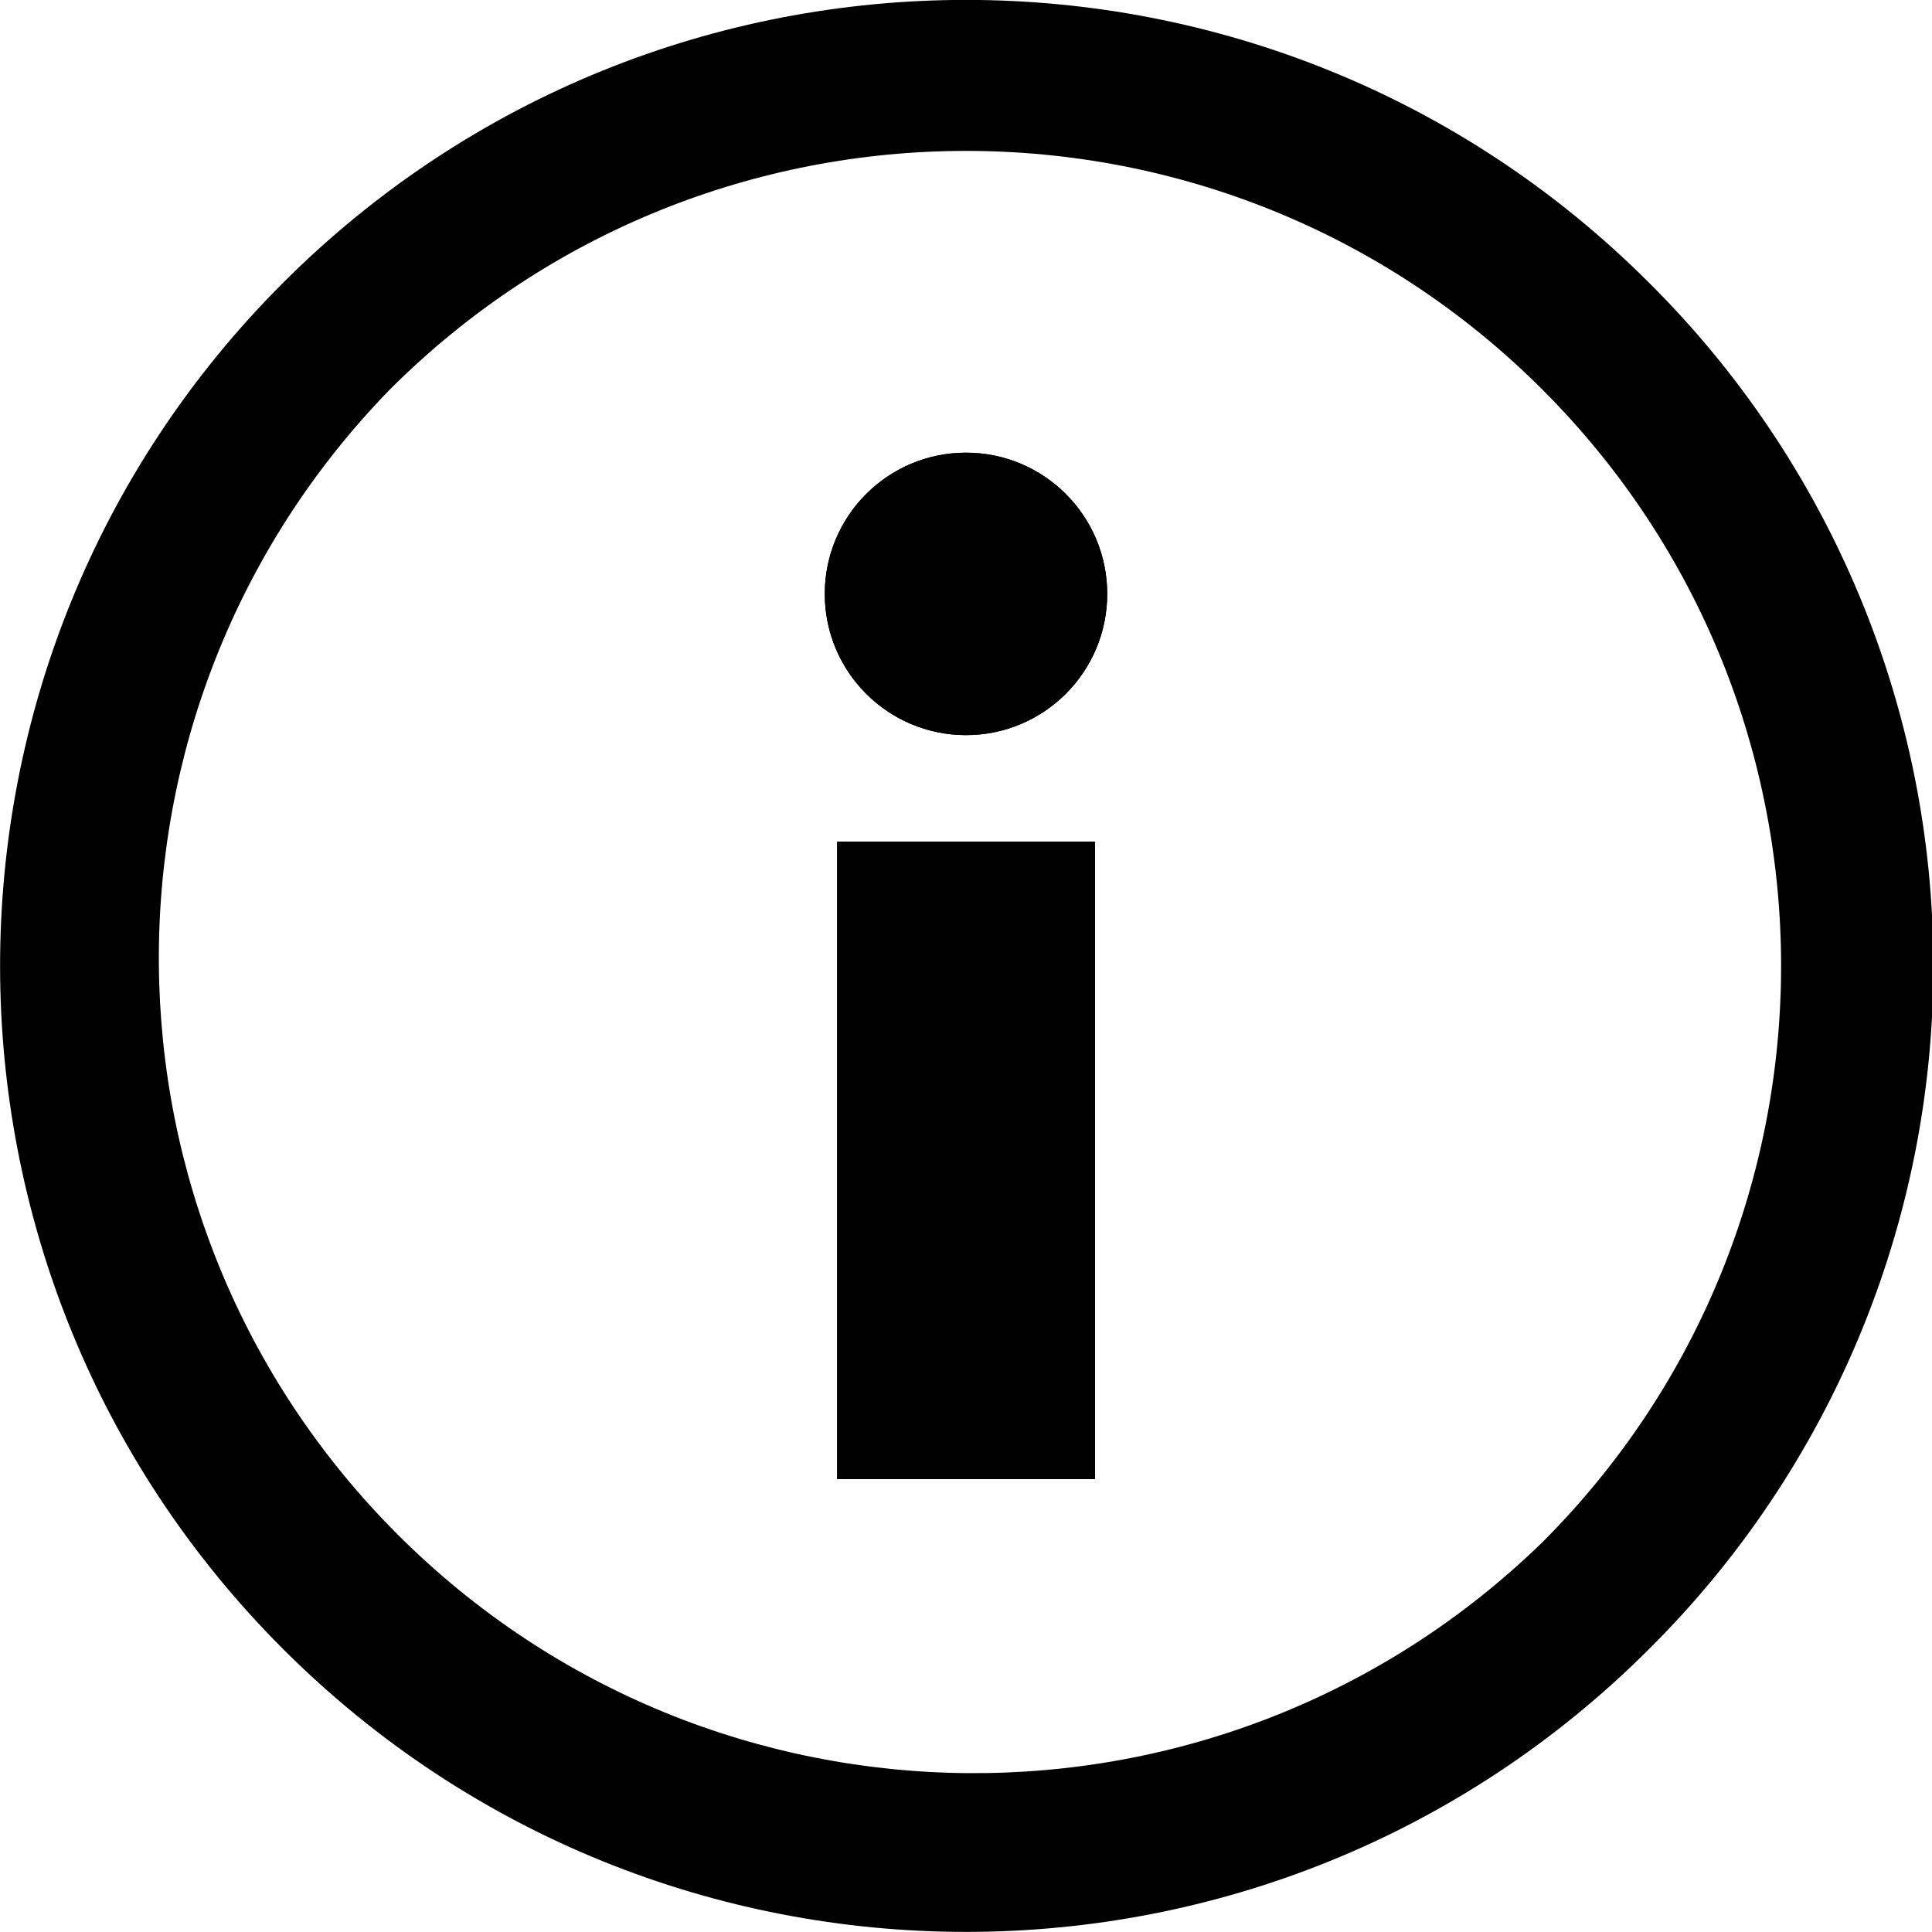
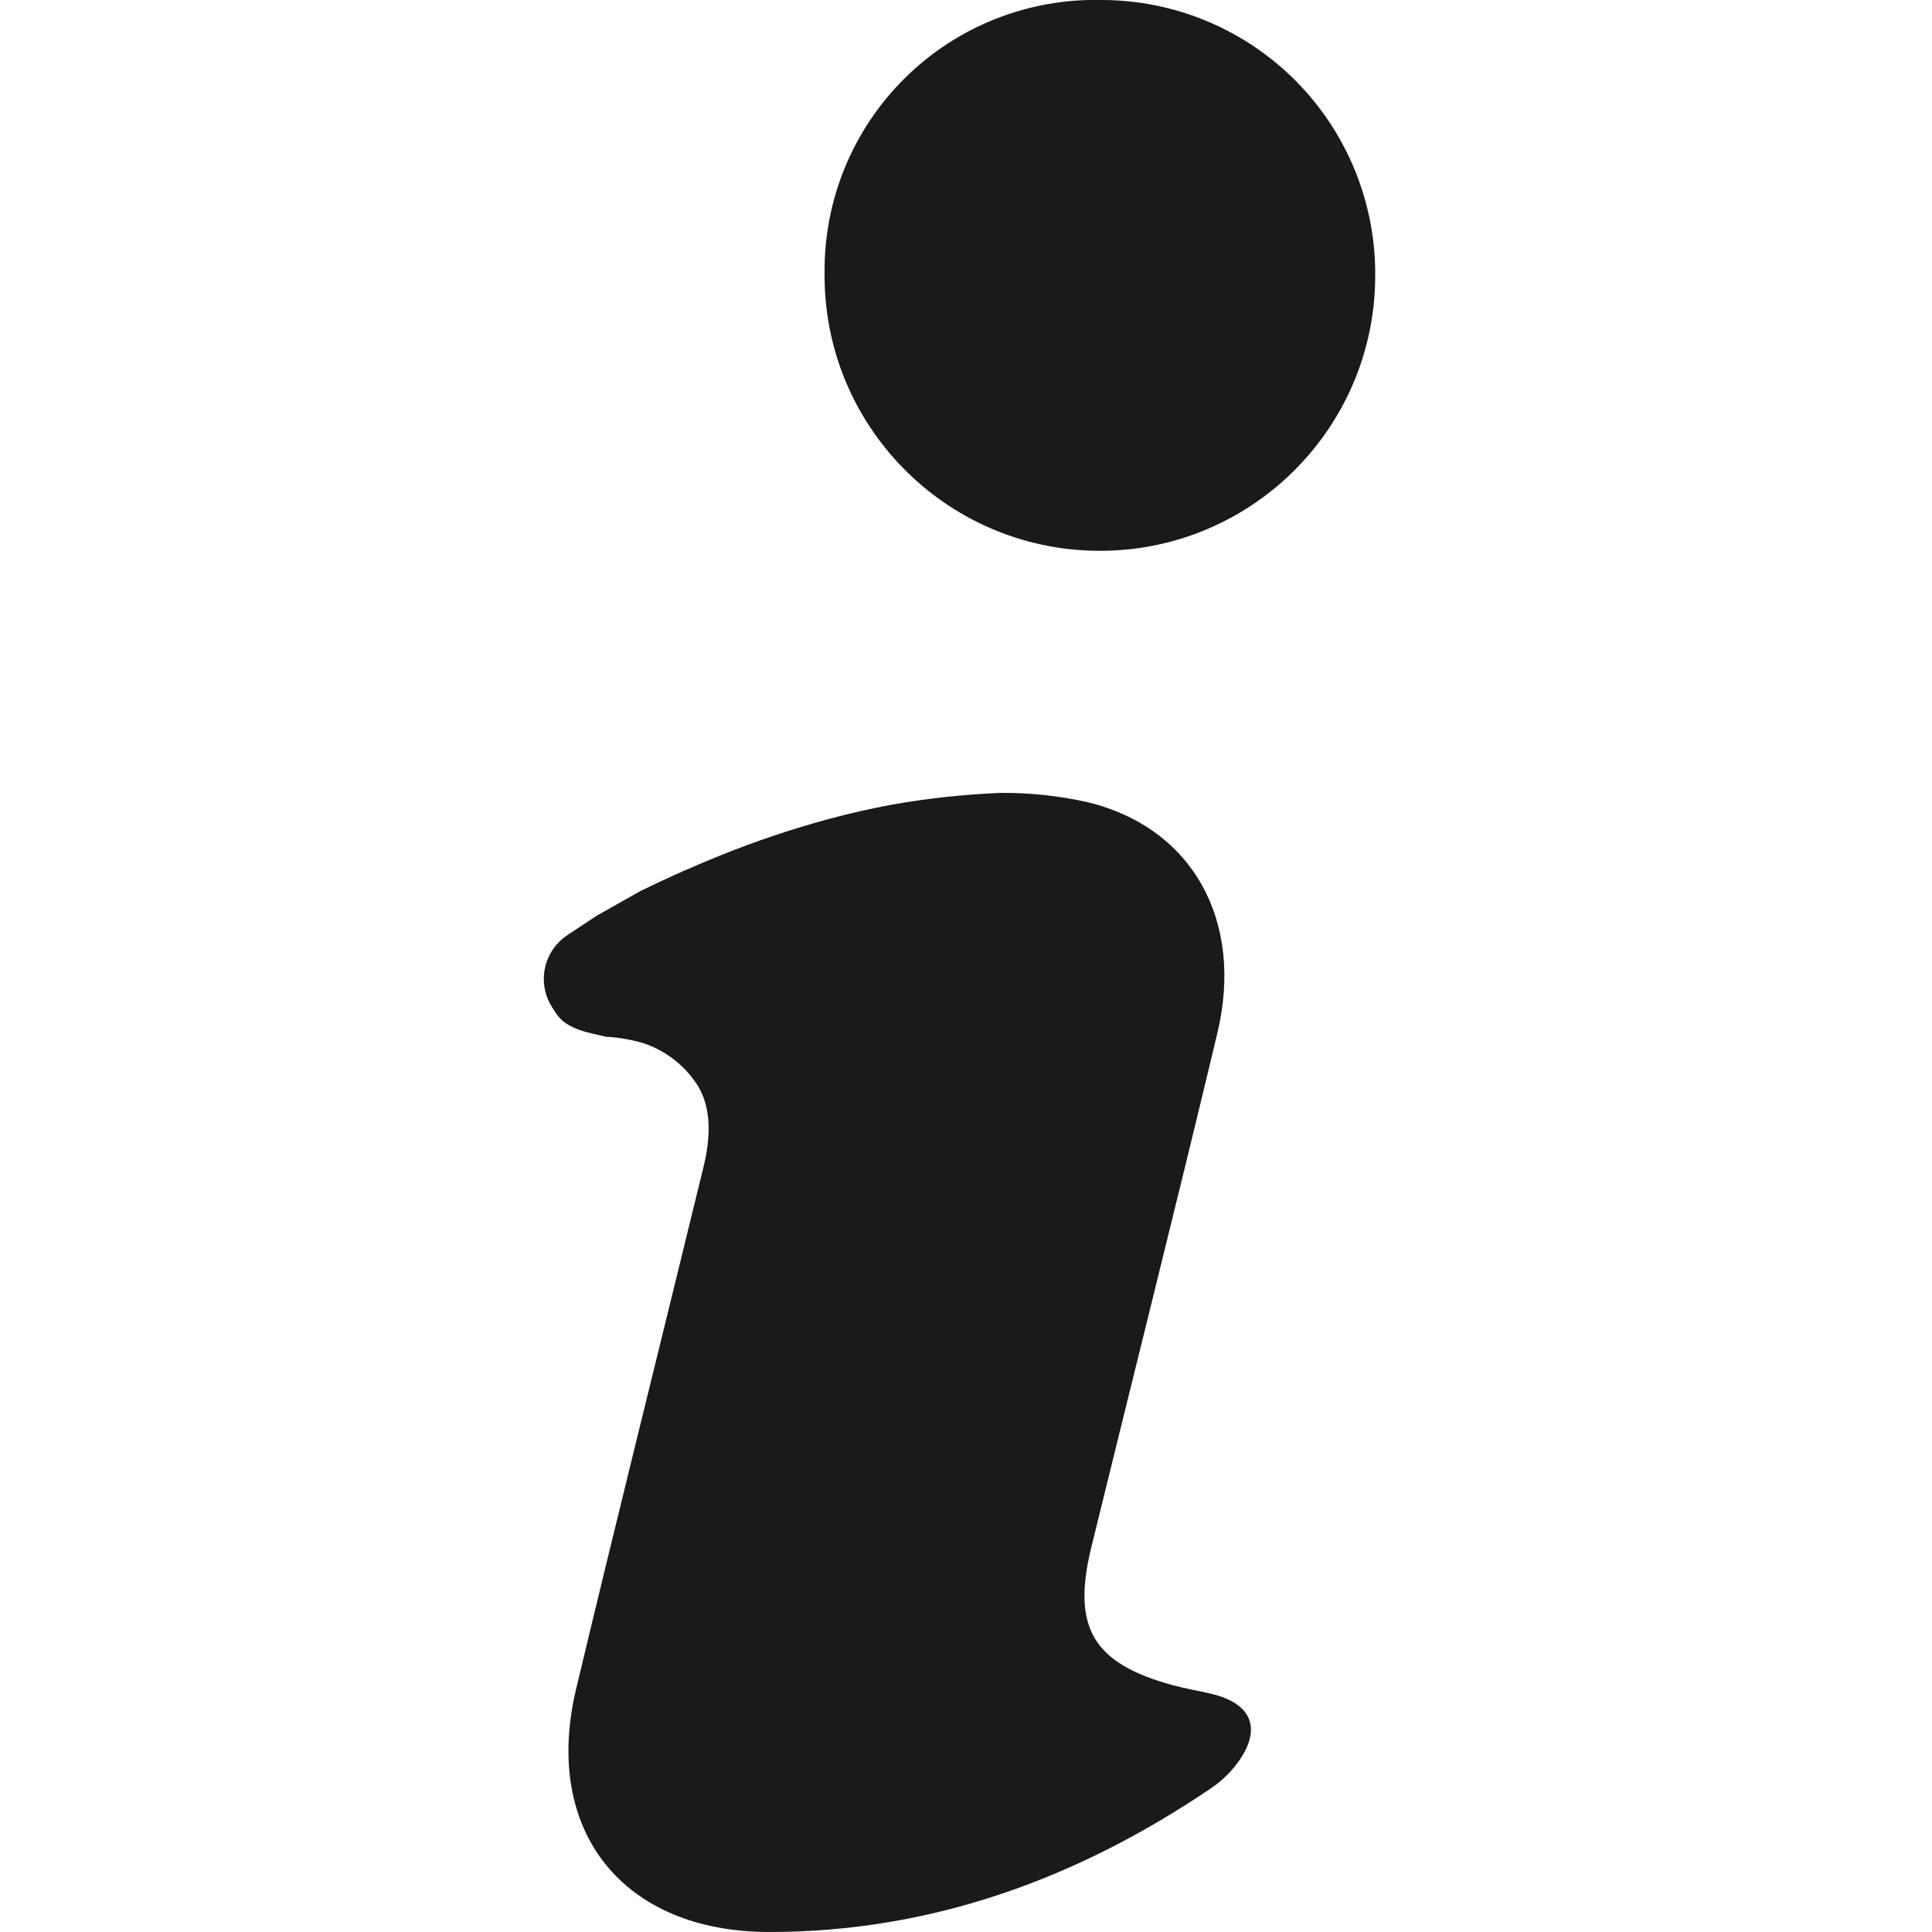
- <svg xmlns="http://www.w3.org/2000/svg" data-name="Layer 1" viewBox="0 0 100 100" x="0px" y="0px">
-   <g>
-     <g>
-       <g data-name="Zoom In">
-         <g data-name="Calendar">
-           <g>
-             <path d="M56.67,76.56H43.33v-33H56.67v33ZM50,38.05a7.31,7.31,0,1,1,7.31-7.31A7.31,7.31,0,0,1,50,38.05Z" />
-             <path d="M85.36,14.64a50,50,0,1,0,0,70.71A49.84,49.84,0,0,0,85.36,14.64ZM79.83,79.83A42.19,42.19,0,0,1,20.17,20.17a42.19,42.19,0,0,1,59.67,0h0A42.19,42.19,0,0,1,79.83,79.83Z" />
-             <circle cx="50" cy="30.74" r="7.31" />
-             <rect x="43.33" y="43.57" width="13.35" height="32.99" />
-           </g>
-         </g>
-       </g>
-     </g>
-   </g>
+ <svg xmlns="http://www.w3.org/2000/svg" height="100px" width="100px" fill="#1A1A1A" data-name="Layer 1" viewBox="0 0 100 100" x="0px" y="0px">
+   <path d="M30.88,47.4l-1.51,1a2.72,2.72,0,0,0-.77,3.77l.18.28c.58.88,1.77,1,2.57,1.21a8.49,8.49,0,0,1,2,.35,5.35,5.35,0,0,1,2.79,2.22c1,1.72.35,3.84.11,4.84-2.14,8.78-4.33,17.55-6.43,26.35-1.75,7.33,2.4,12.58,10,12.58,8.43,0,16-2.78,22.92-7.48A5.62,5.62,0,0,0,64,91.32c1.36-1.79.84-3.16-1.35-3.66-.64-.15-1.3-.26-1.93-.43-4.17-1.13-5.25-3-4.23-7.16,2.17-8.85,4.39-17.69,6.51-26.55,1.42-5.87-1.29-10.69-6.71-12a19.83,19.83,0,0,0-4.5-.48,42.44,42.44,0,0,0-5.58.6c-1.19.22-2.27.47-3.27.74a49.24,49.24,0,0,0-5.66,1.9c-1.12.45-2.54,1.06-4.15,1.85ZM57,0A14,14,0,0,0,42.68,14.13a14.25,14.25,0,0,0,28.5.26A14.17,14.17,0,0,0,57,0Z" />
</svg>
